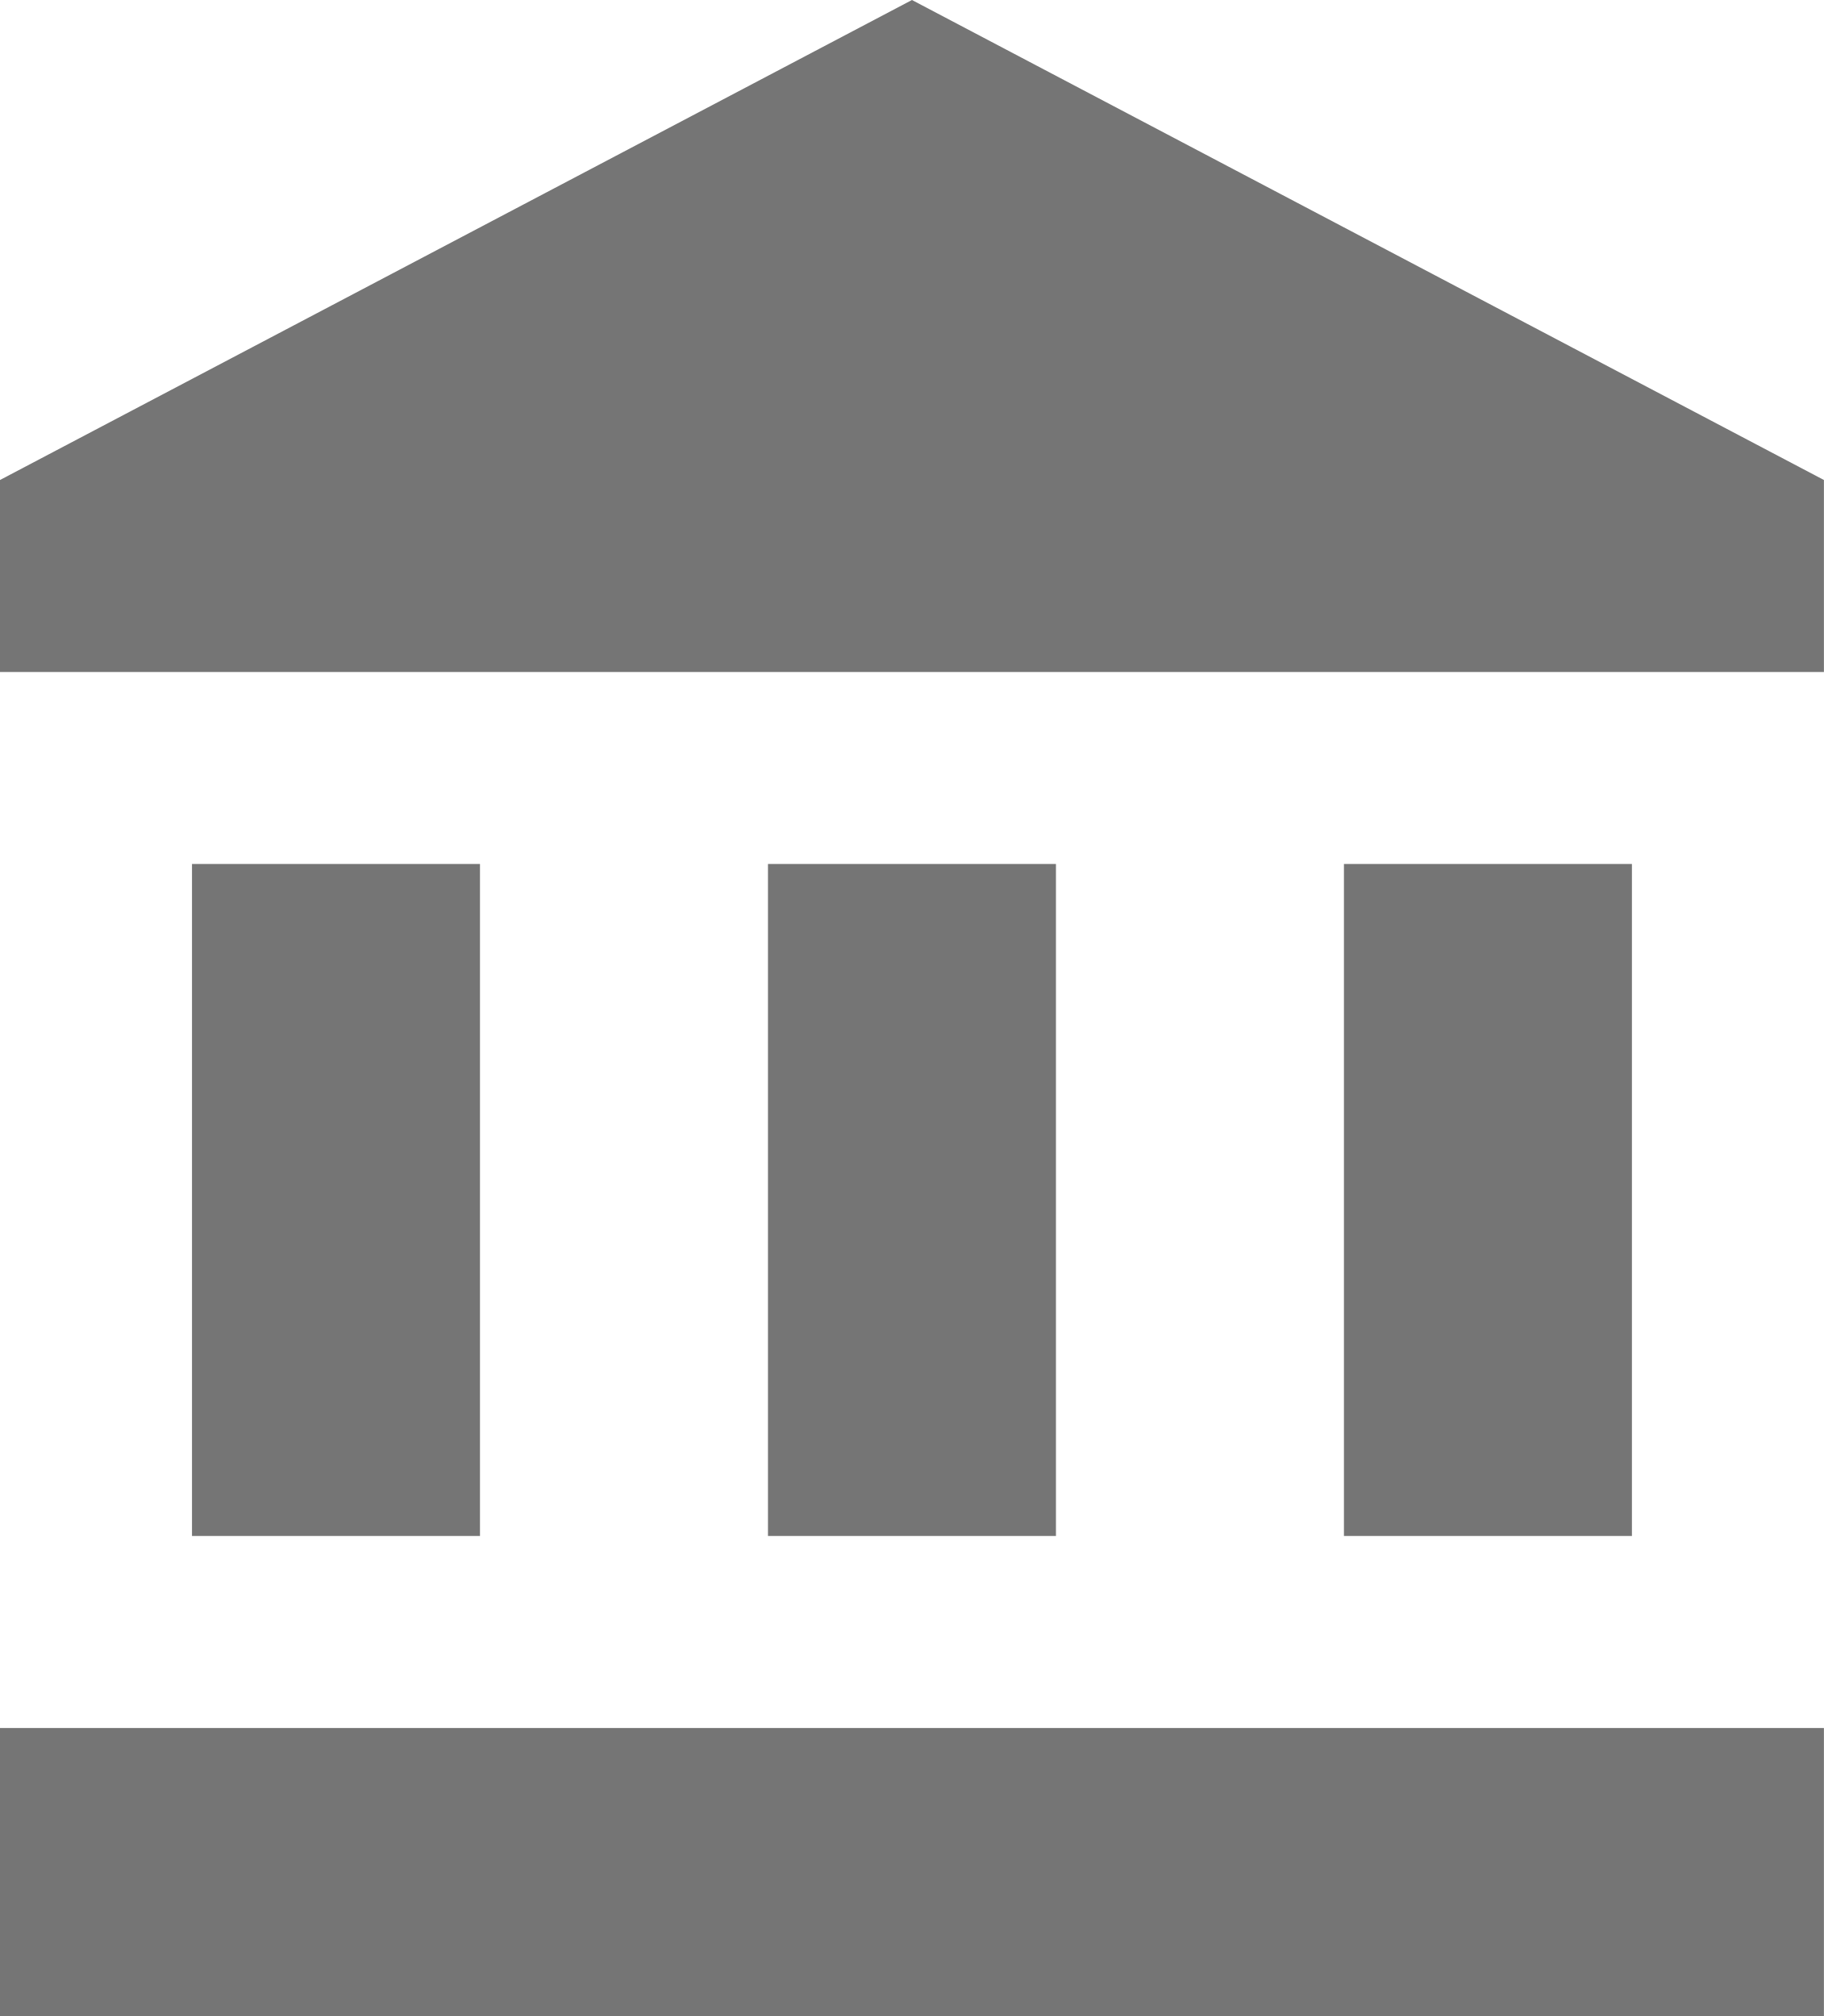
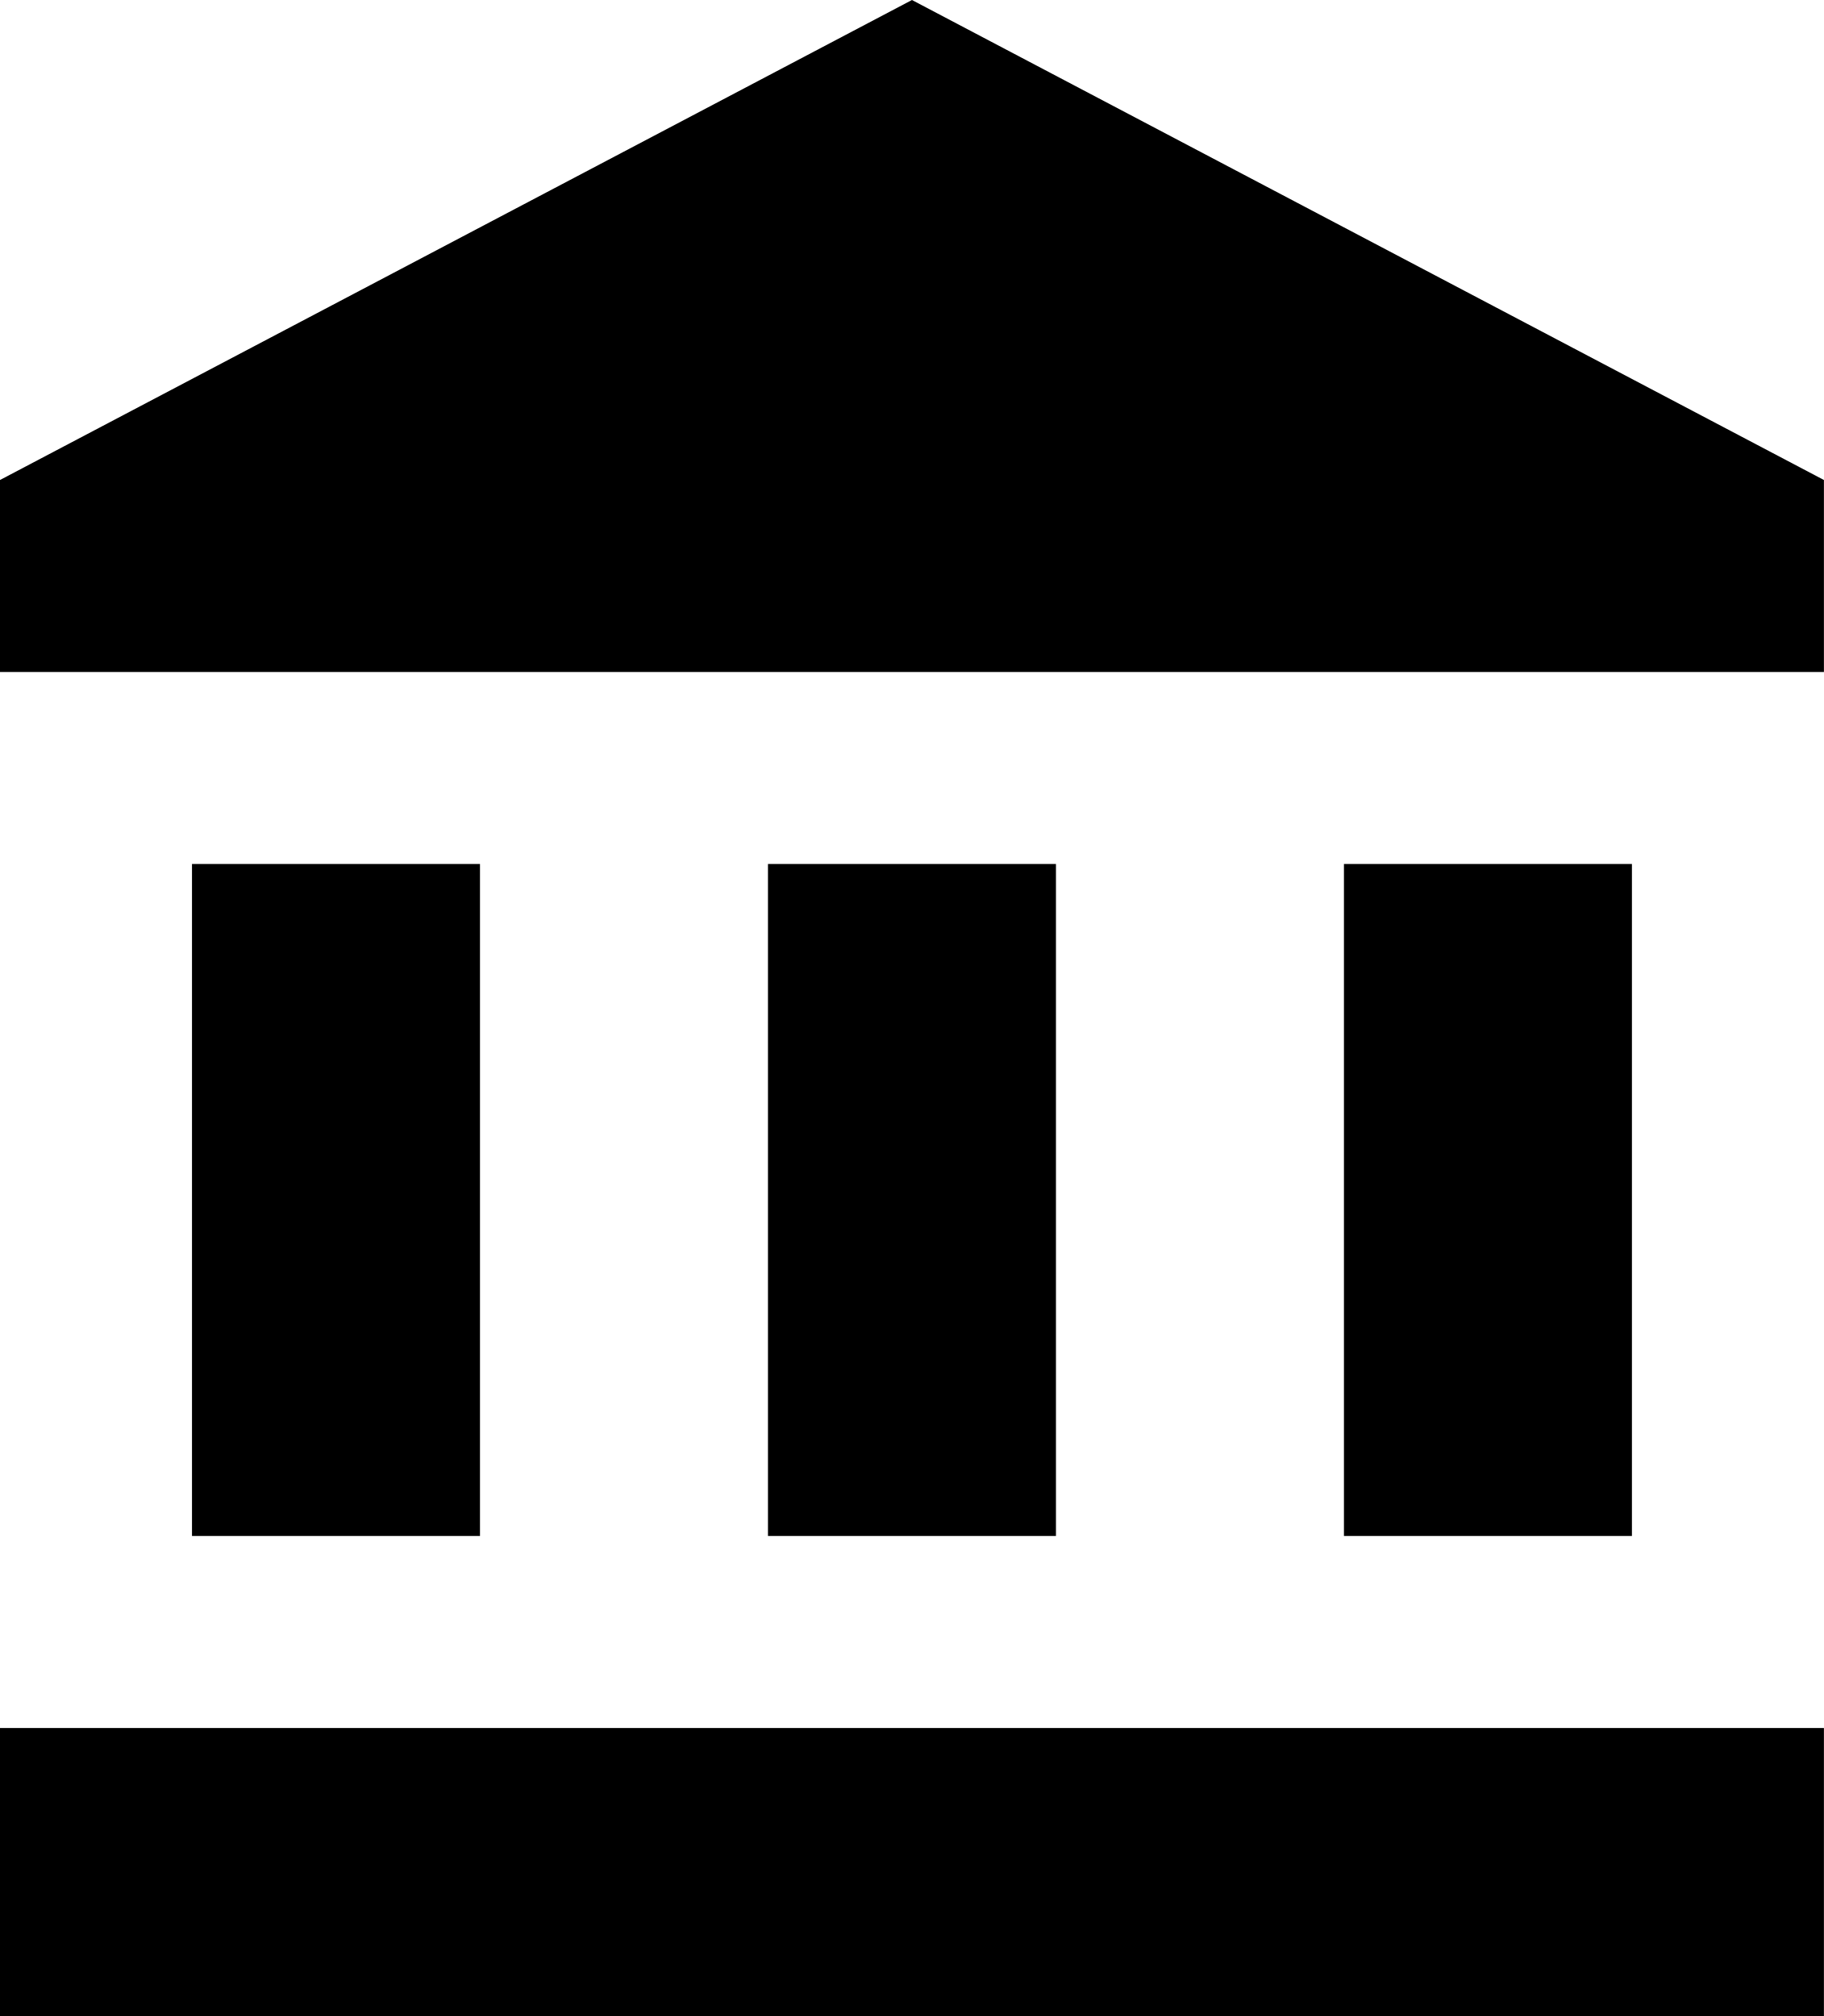
<svg xmlns="http://www.w3.org/2000/svg" width="19" height="21" viewBox="0 0 19 21" fill="none">
-   <path d="M2 9V16H5V9H2ZM8 9V16H11V9H8ZM0 21H19V18H0V21ZM14 9V16H17V9H14ZM9.5 0L0 5V7H19V5L9.5 0Z" fill="black" fill-opacity="0.54" />
+   <path d="M2 9V16H5V9H2ZM8 9V16H11V9H8ZM0 21H19V18H0V21ZM14 9V16H17V9H14ZM9.5 0L0 5V7H19V5L9.5 0Z" fill="black" />
</svg>
